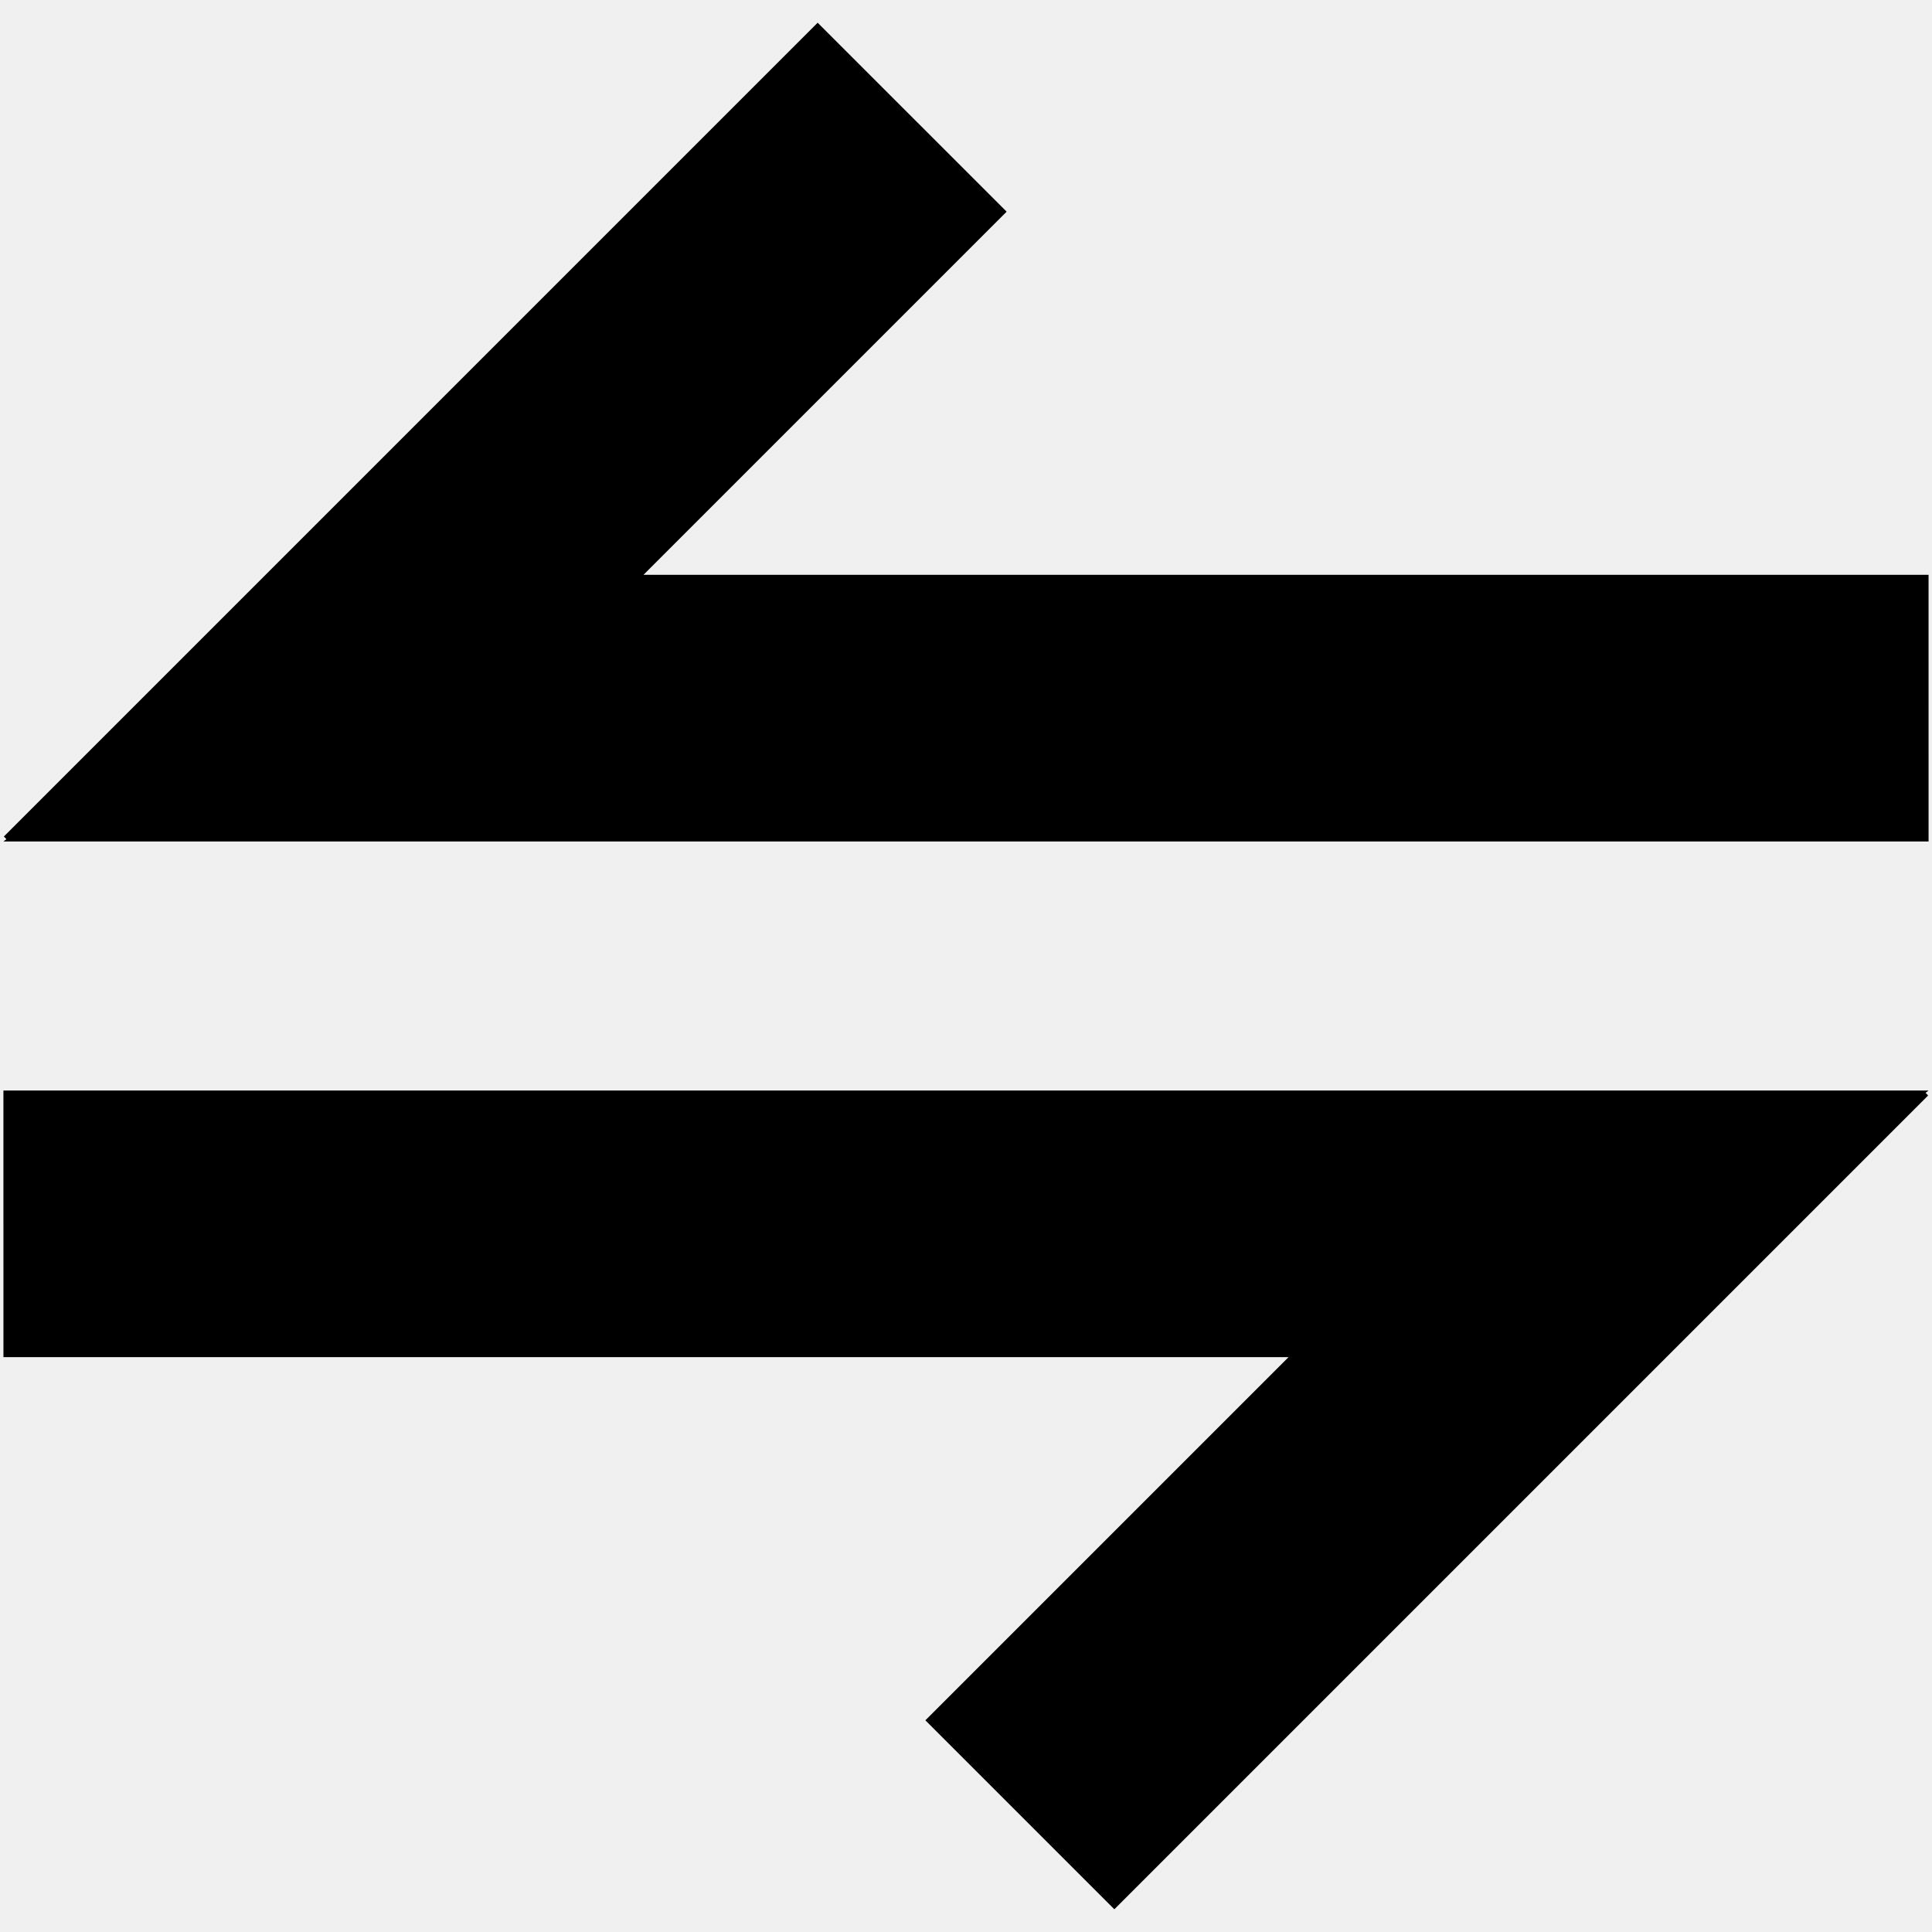
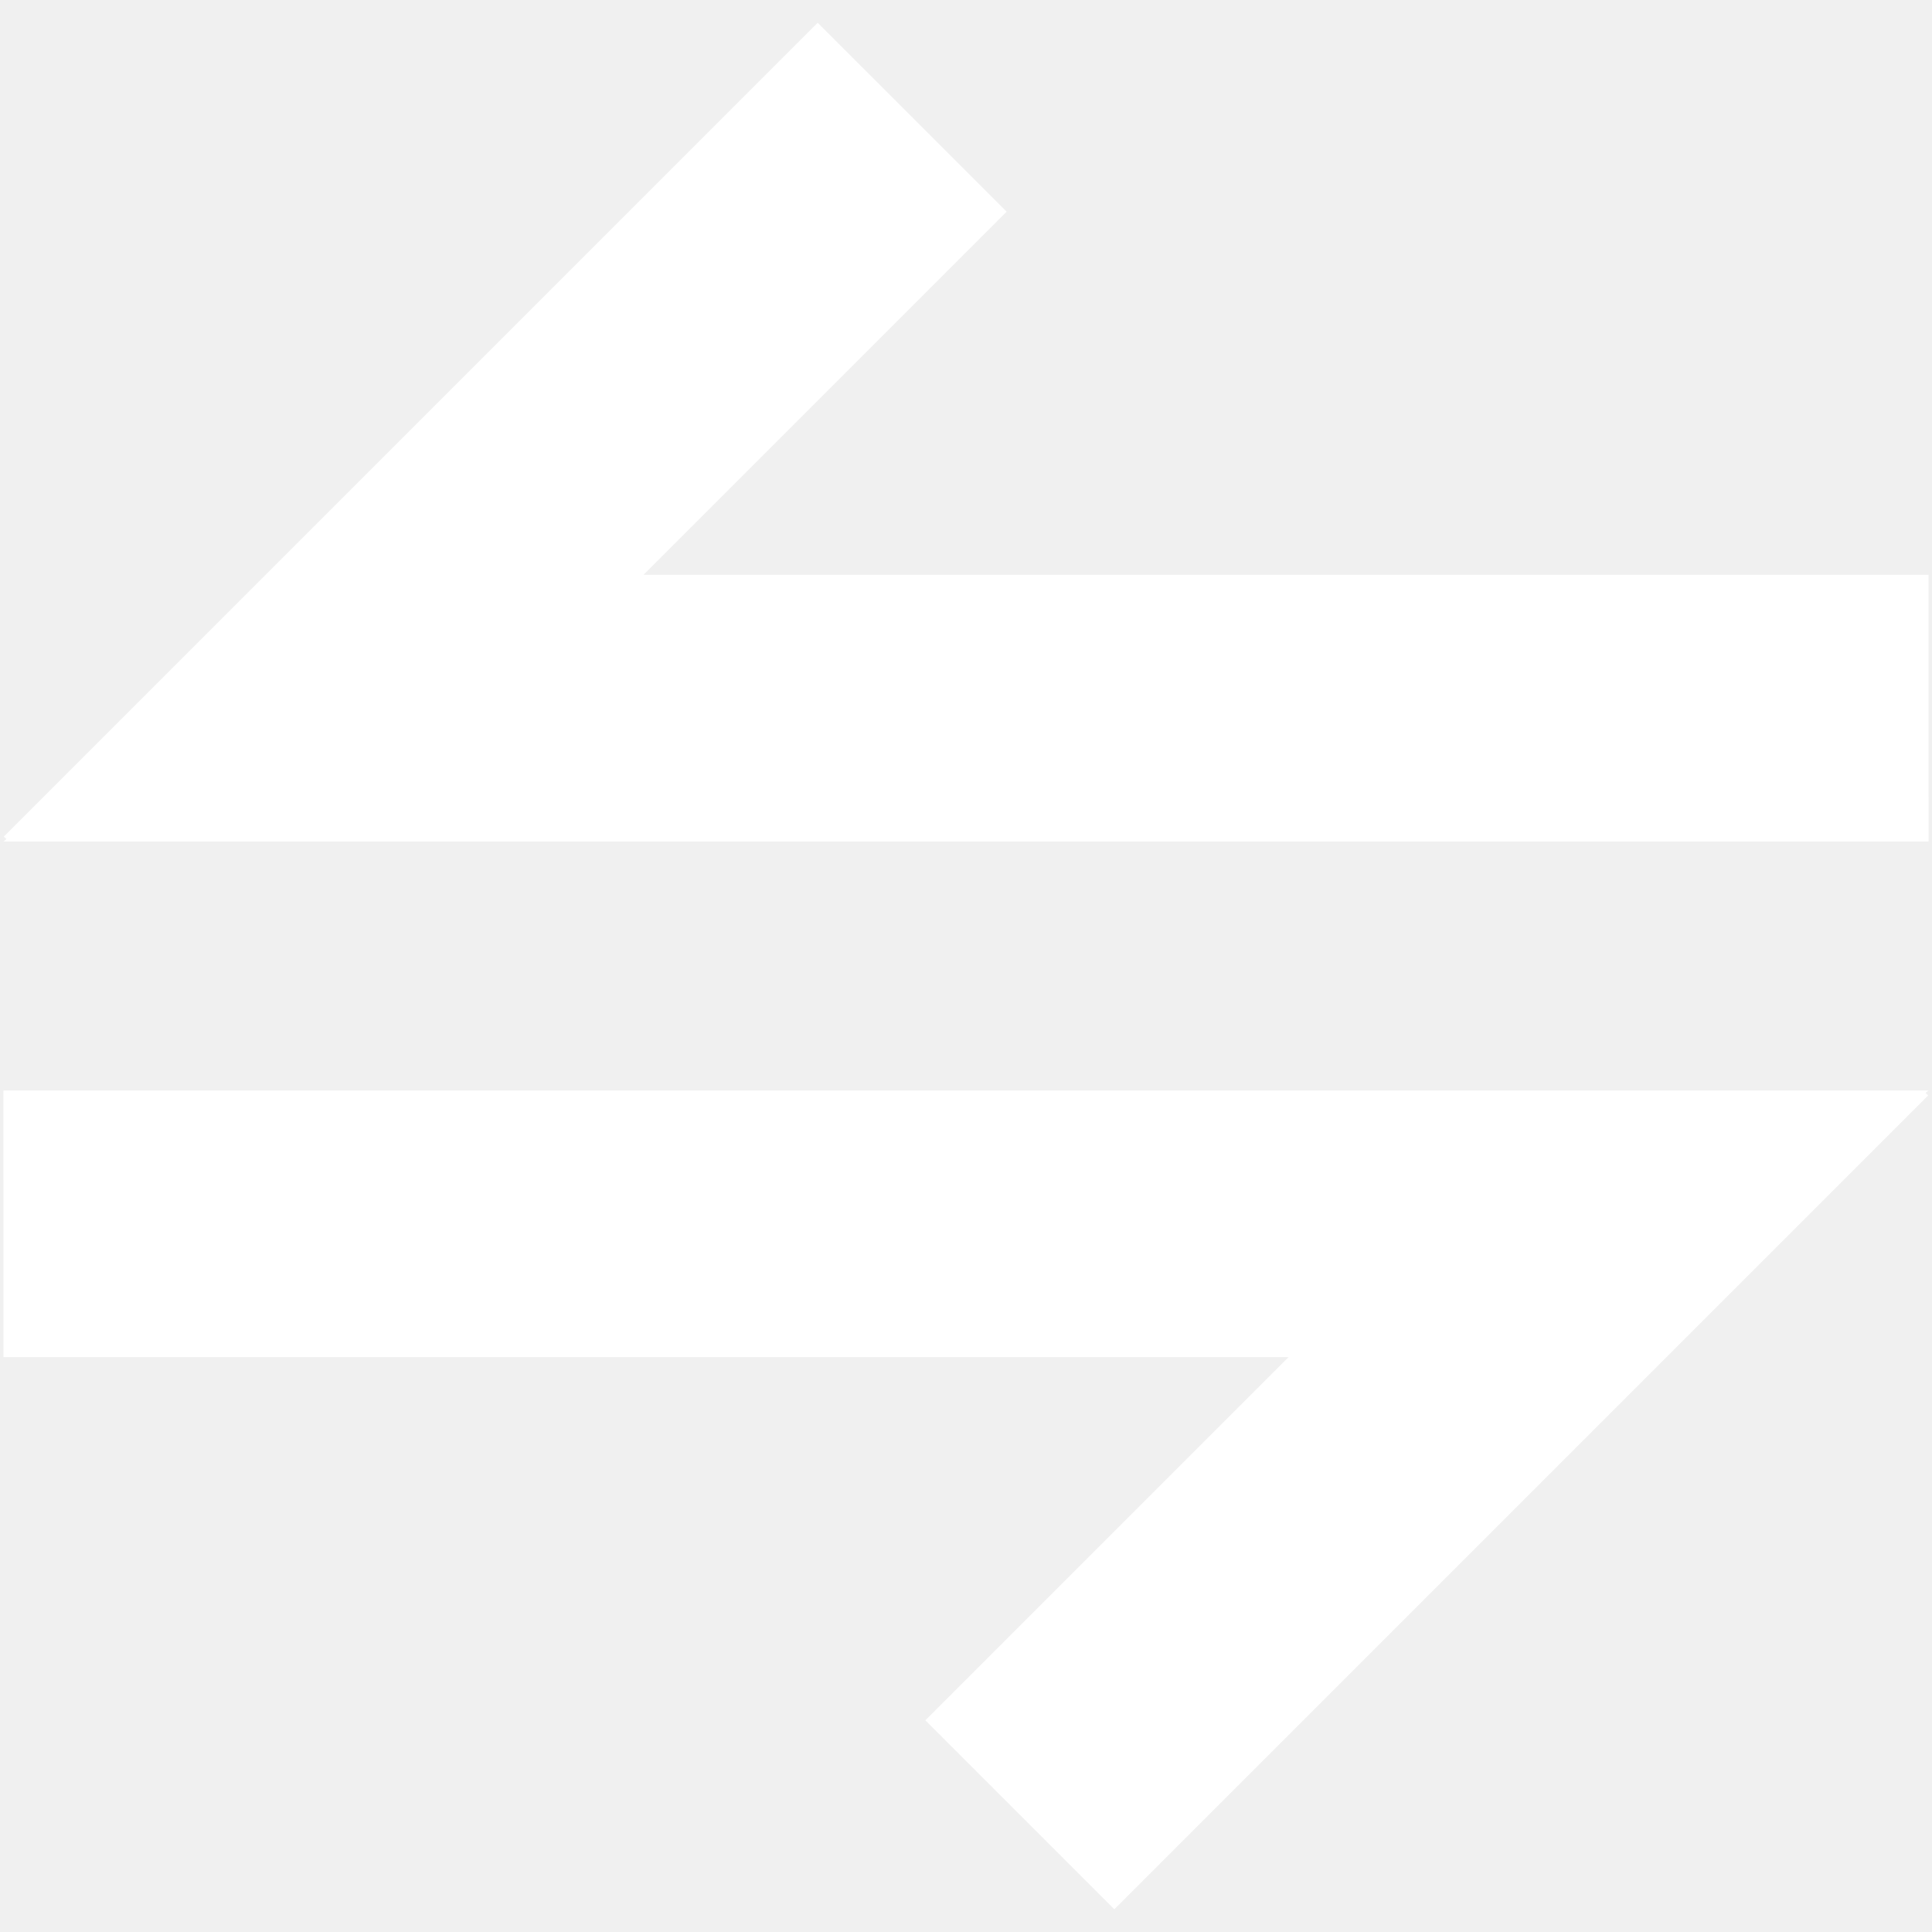
<svg xmlns="http://www.w3.org/2000/svg" version="1.1" id="Layer_1" x="0px" y="0px" width="100px" height="100px" viewBox="0 0 100 100" enable-background="new 0 0 100 100" xml:space="preserve">
-   <polygon fill-rule="evenodd" clip-rule="evenodd" points="0.177,43.555 99.823,43.555 99.822,29.753 33.306,29.753 52.103,10.956   42.322,1.176 0.199,43.299 0.333,43.434 " />
-   <polygon fill-rule="evenodd" clip-rule="evenodd" points="99.823,56.445 0.177,56.445 0.178,70.246 66.694,70.246 47.897,89.043   57.678,98.824 99.801,56.701 99.667,56.566 " />
+   <polygon fill="#FFFFFF" points="0.177,43.555 99.823,43.555 99.822,29.753 33.306,29.753 52.104,10.956 42.322,1.176 0.199,43.299   0.333,43.434 " />
+   <polygon fill="#FFFFFF" points="99.823,56.445 0.177,56.445 0.178,70.246 66.693,70.246 47.897,89.043 57.678,98.824 99.801,56.701   99.667,56.566 " />
</svg>
